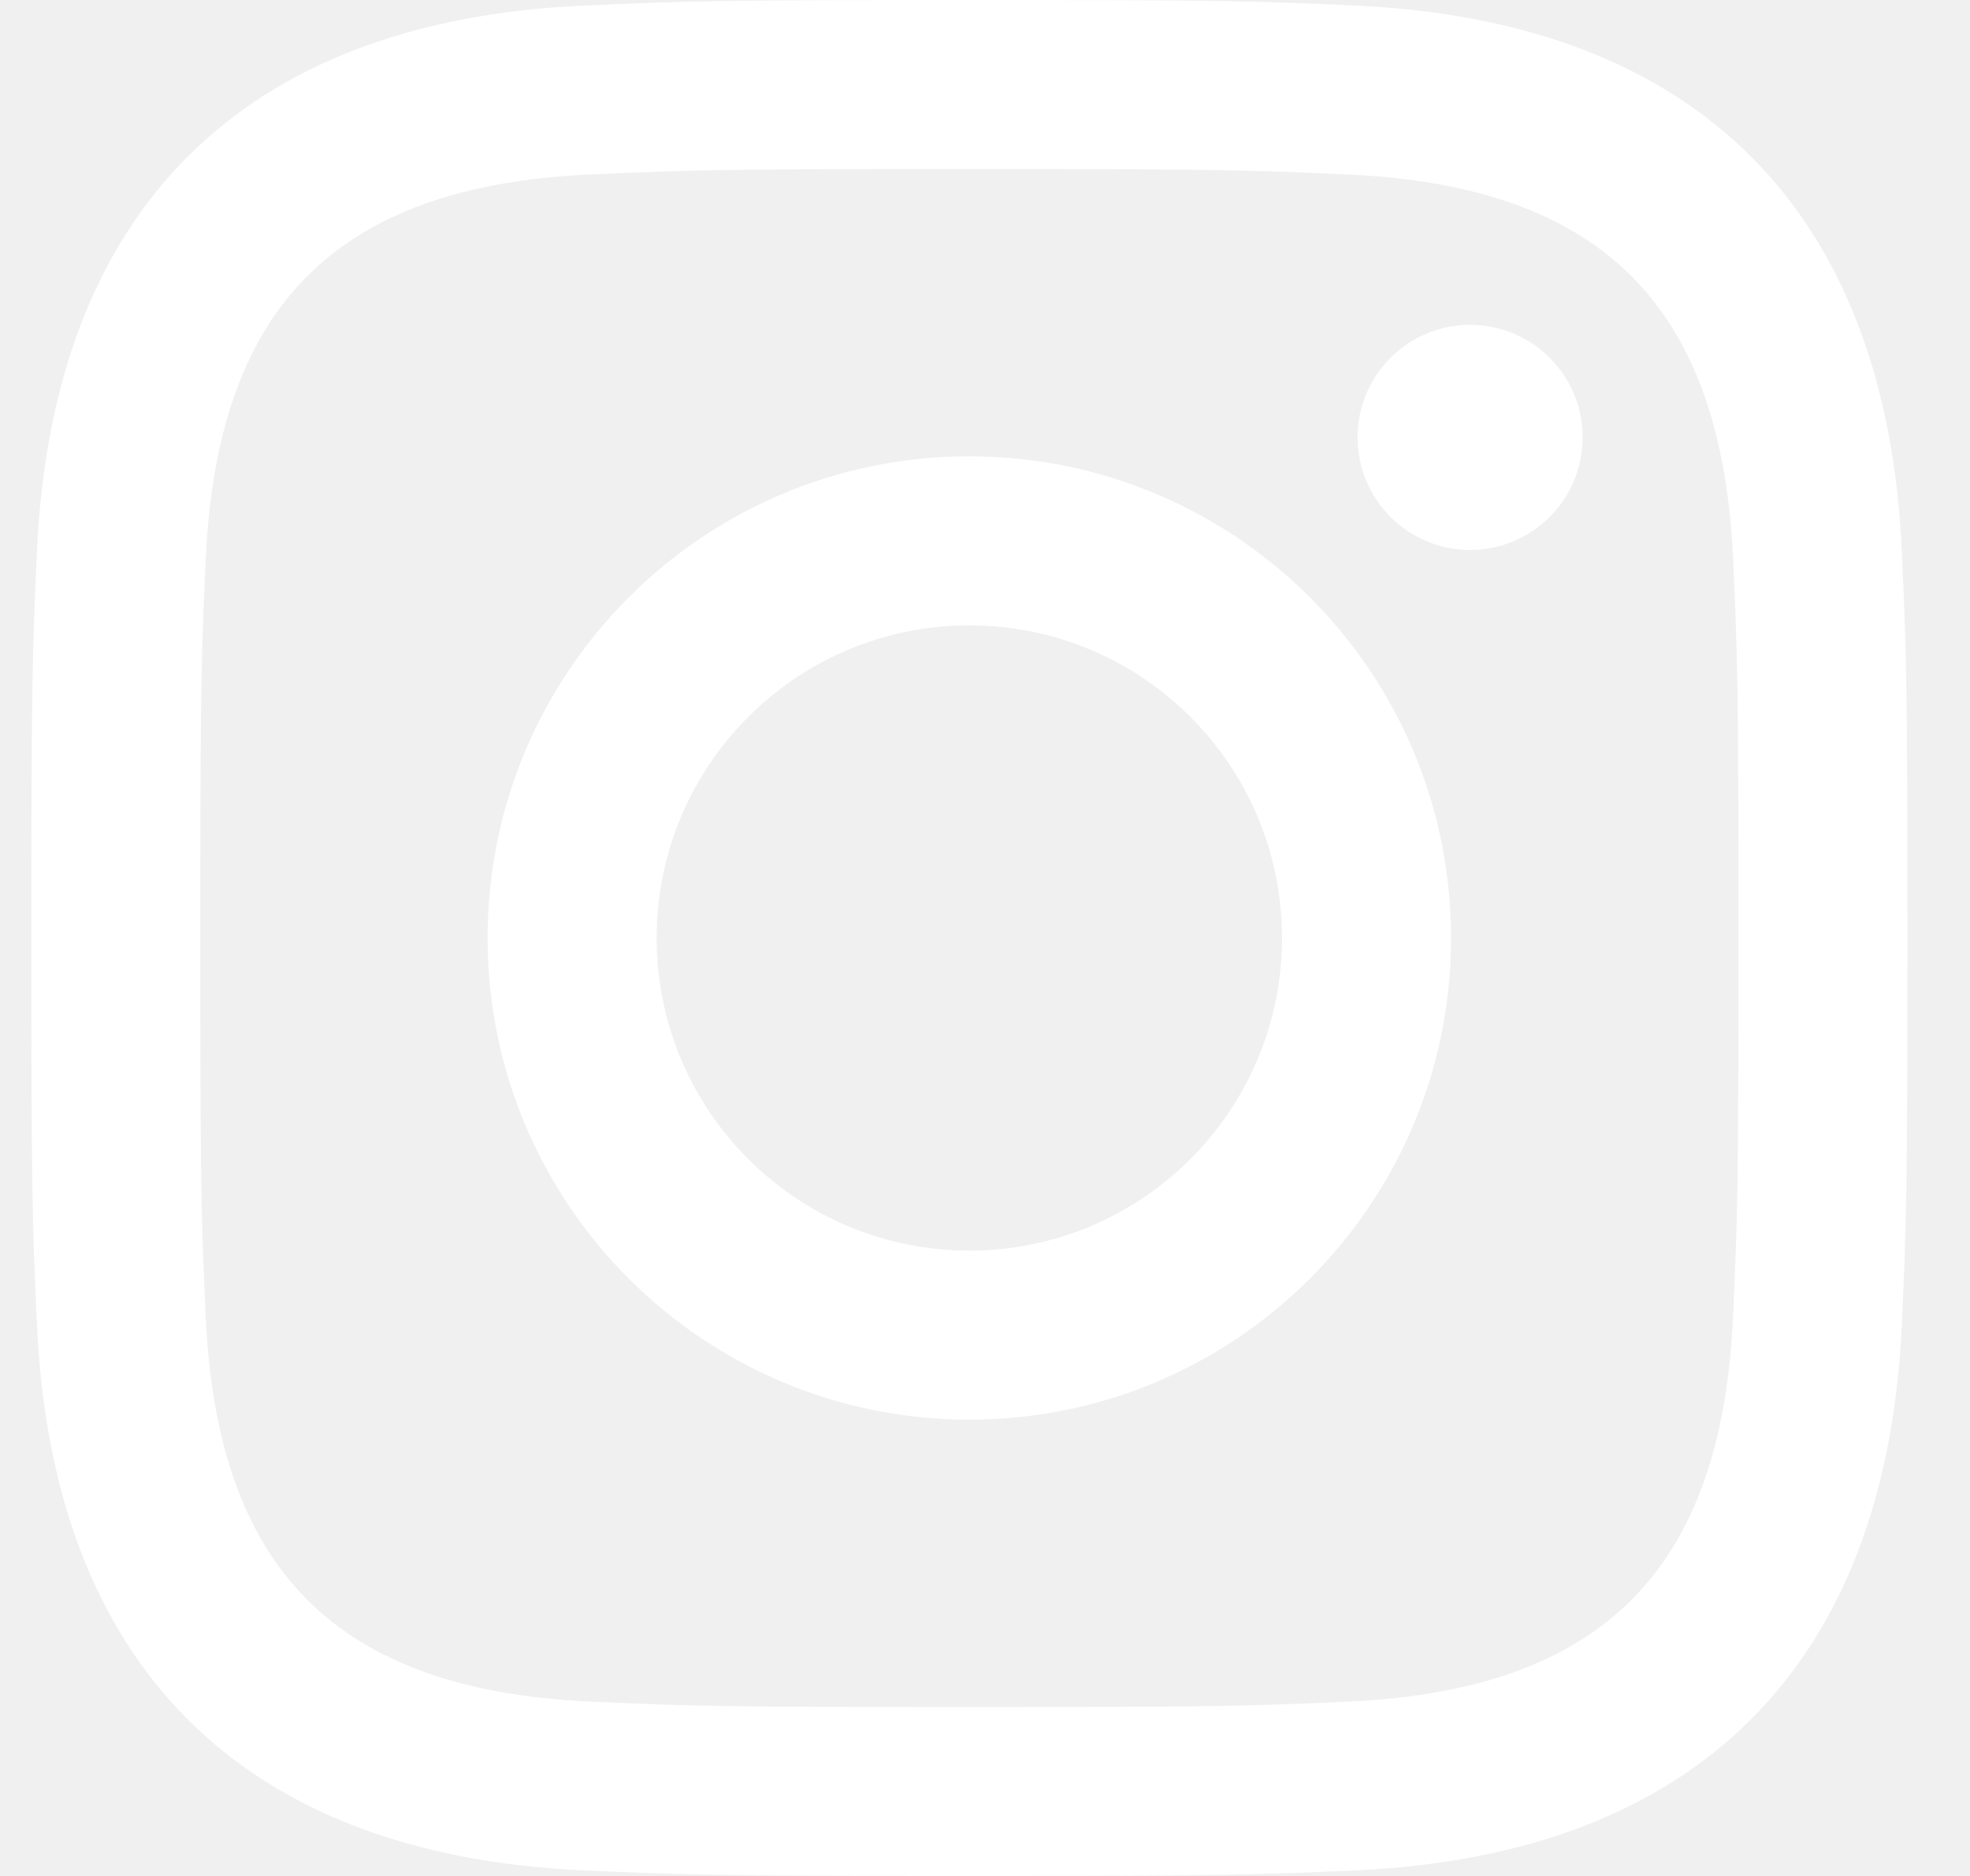
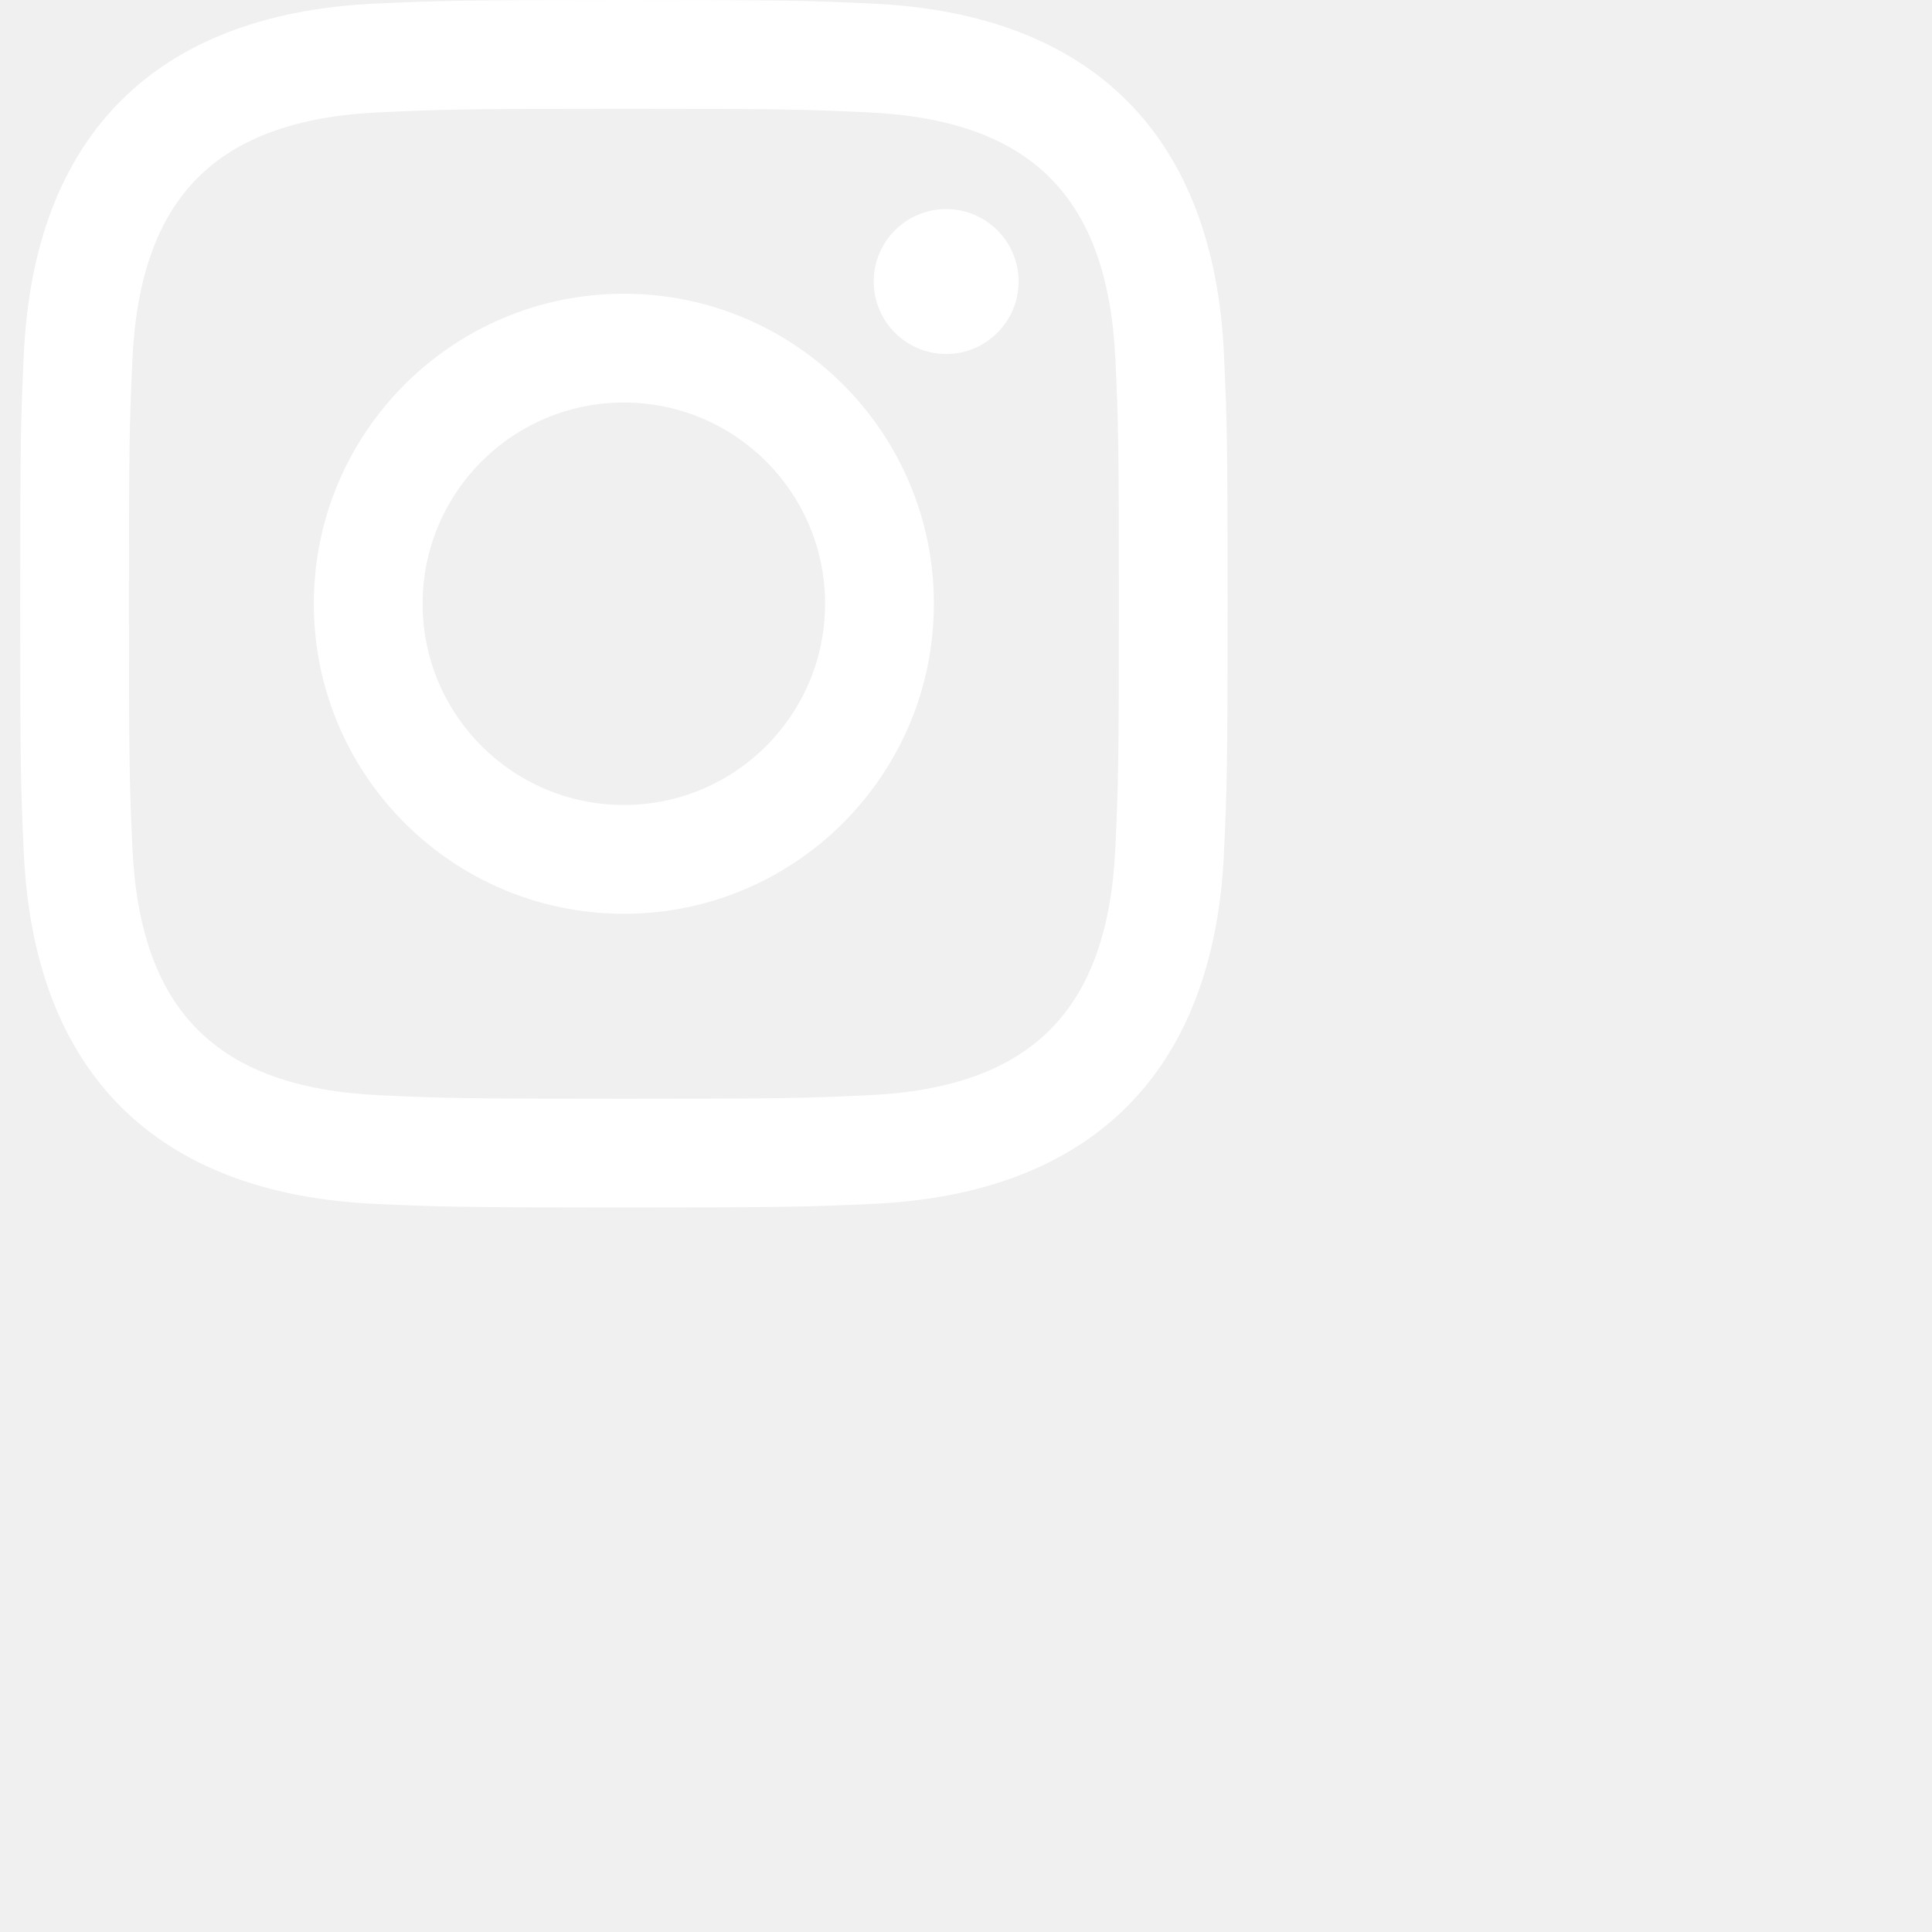
- <svg xmlns="http://www.w3.org/2000/svg" width="21" height="20">
+ <svg xmlns="http://www.w3.org/2000/svg" width="32px" height="32px">
  <path fill="#FFF" d="M10.333 1.802c2.67 0 2.987.01 4.042.059 2.71.123 3.976 1.409 4.1 4.099.048 1.054.057 1.37.057 4.04 0 2.672-.01 2.988-.058 4.042-.124 2.687-1.386 3.975-4.099 4.099-1.055.048-1.37.058-4.042.058-2.67 0-2.986-.01-4.04-.058-2.717-.124-3.976-1.416-4.1-4.1-.048-1.054-.058-1.37-.058-4.041 0-2.67.01-2.986.058-4.04.124-2.69 1.387-3.977 4.1-4.1 1.054-.048 1.37-.058 4.04-.058zm0-1.802C7.618 0 7.278.012 6.211.06 2.579.227.56 2.242.394 5.877.345 6.944.334 7.284.334 10s.011 3.057.06 4.123c.166 3.632 2.181 5.65 5.816 5.817 1.068.048 1.408.06 4.123.06 2.716 0 3.057-.012 4.124-.06 3.628-.167 5.651-2.182 5.816-5.817.049-1.066.06-1.407.06-4.123s-.011-3.056-.06-4.122C20.11 2.249 18.093.228 14.458.06 13.39.01 13.049 0 10.333 0zm0 4.865a5.135 5.135 0 100 10.27 5.135 5.135 0 000-10.27zm0 8.468a3.333 3.333 0 110-6.666 3.333 3.333 0 010 6.666zm5.339-9.87a1.2 1.2 0 10-.001 2.4 1.2 1.2 0 000-2.4z" />
</svg>
